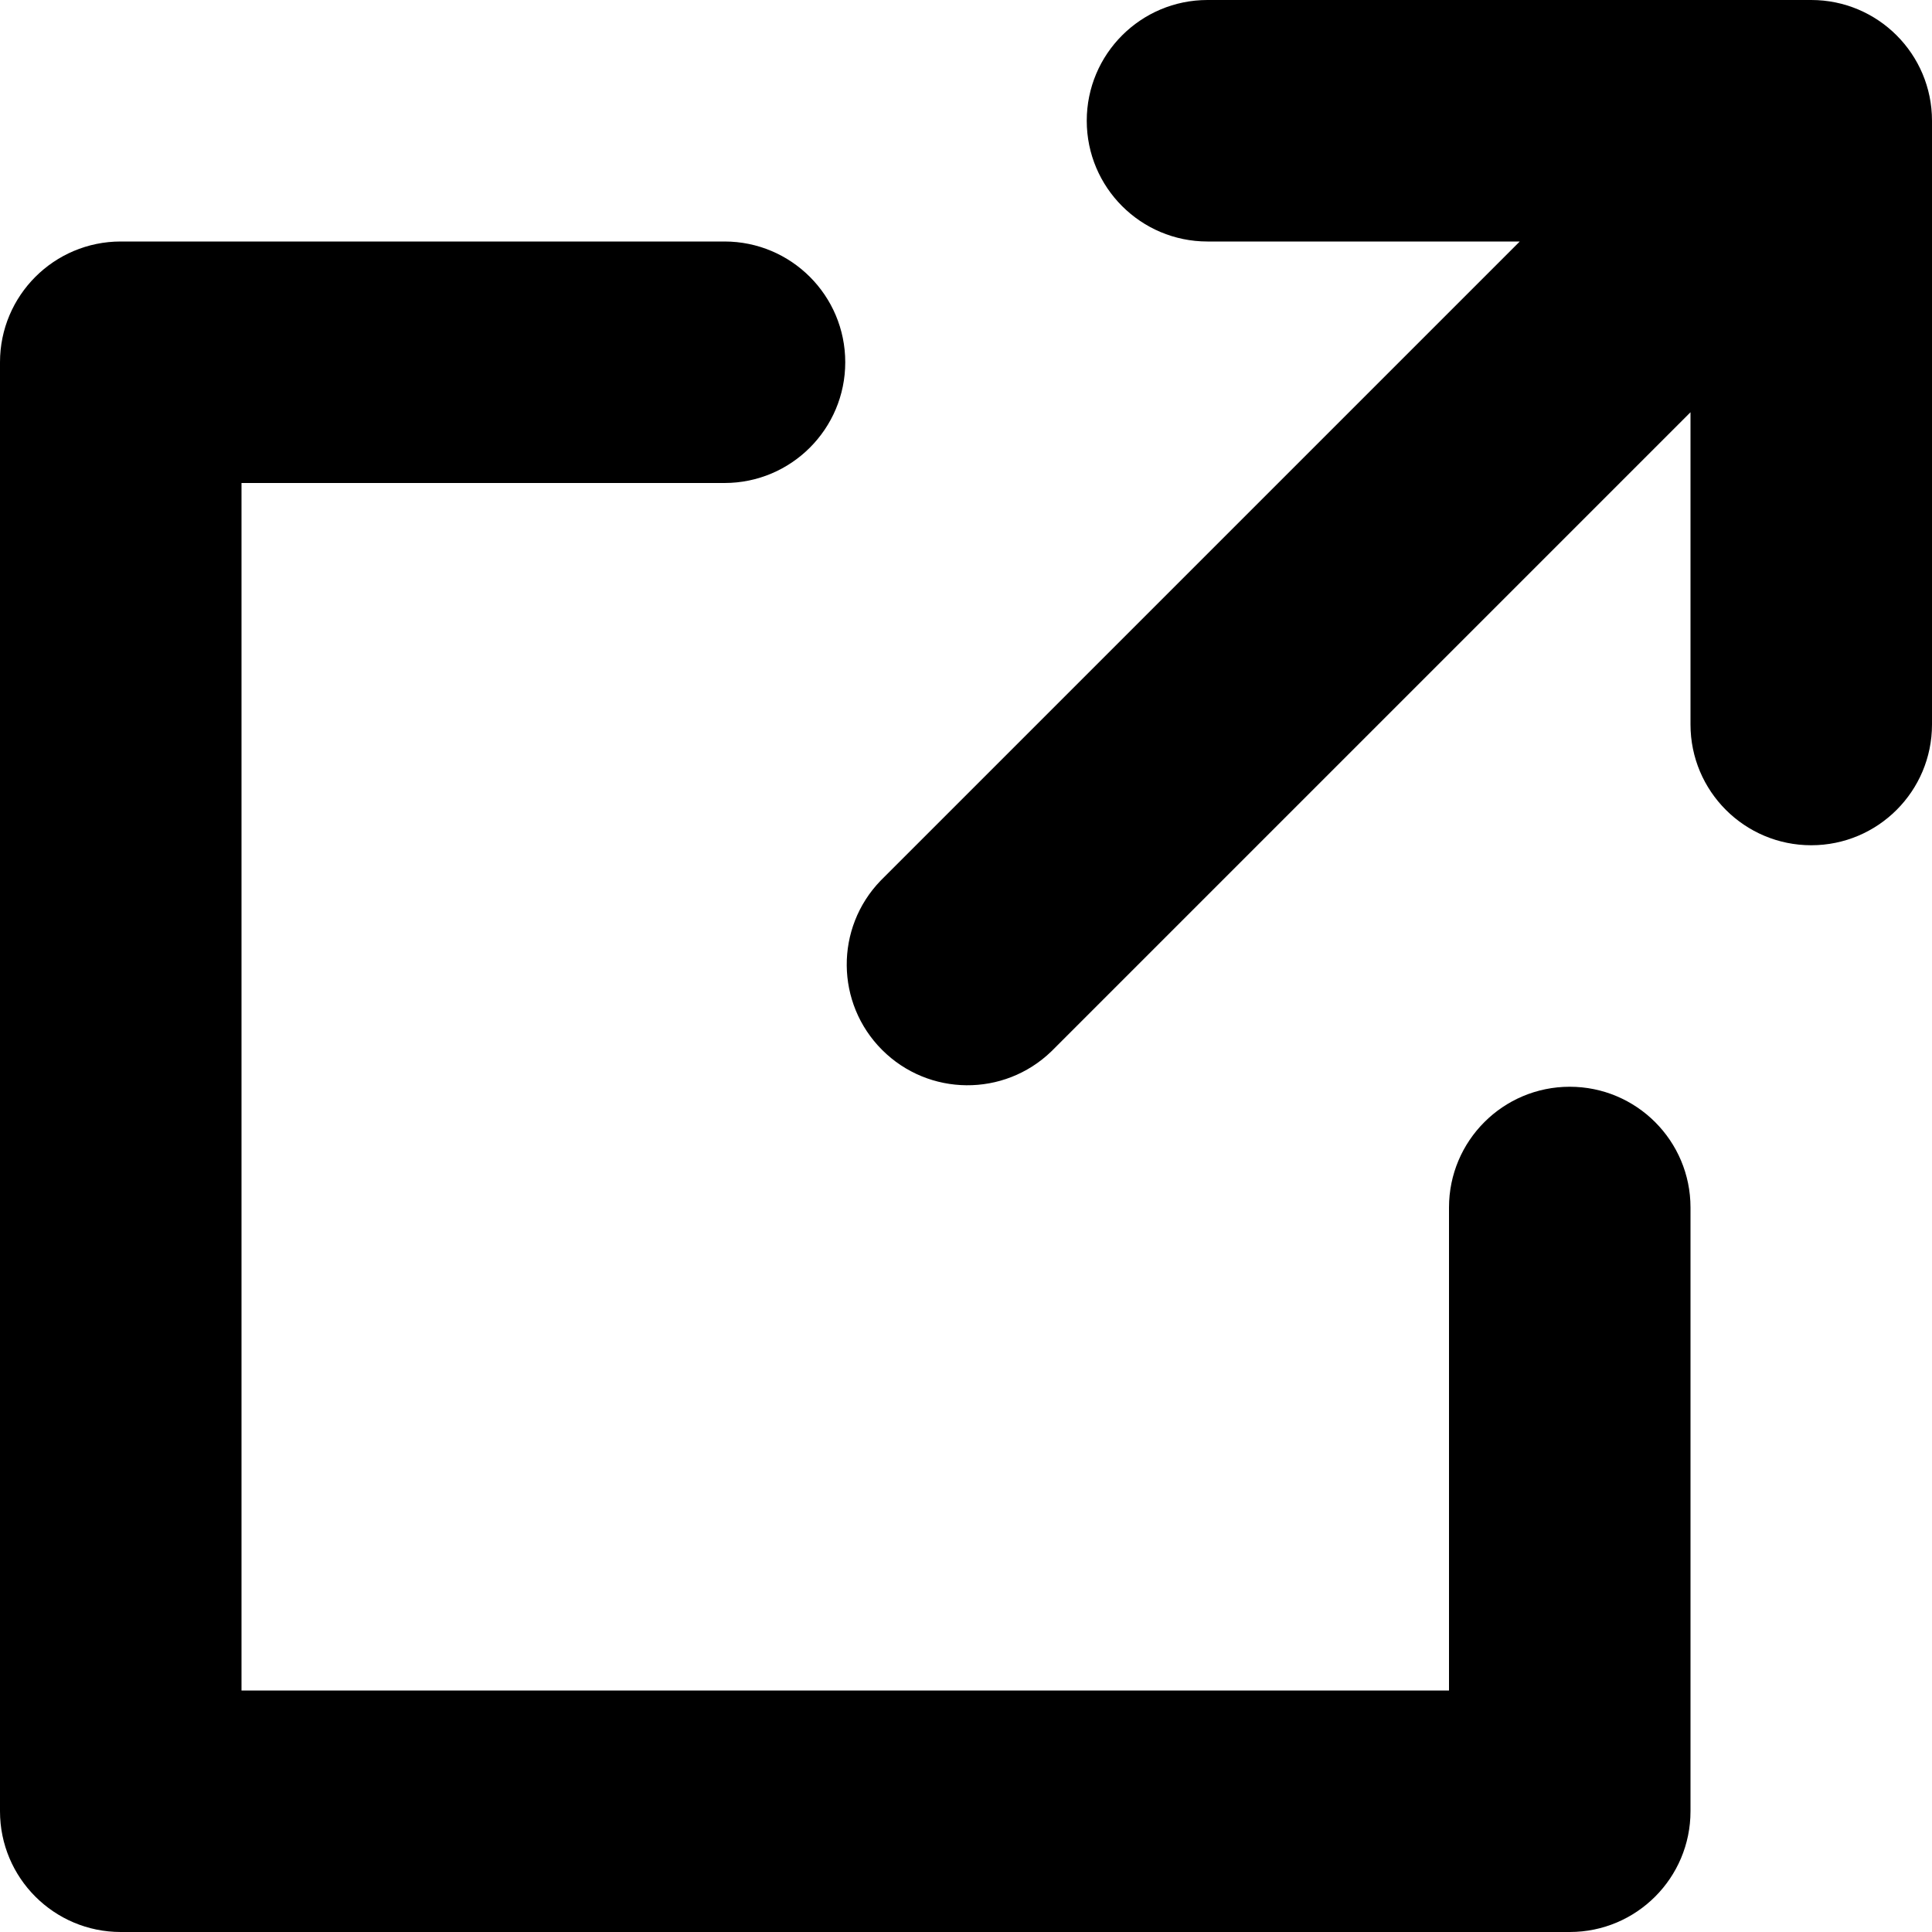
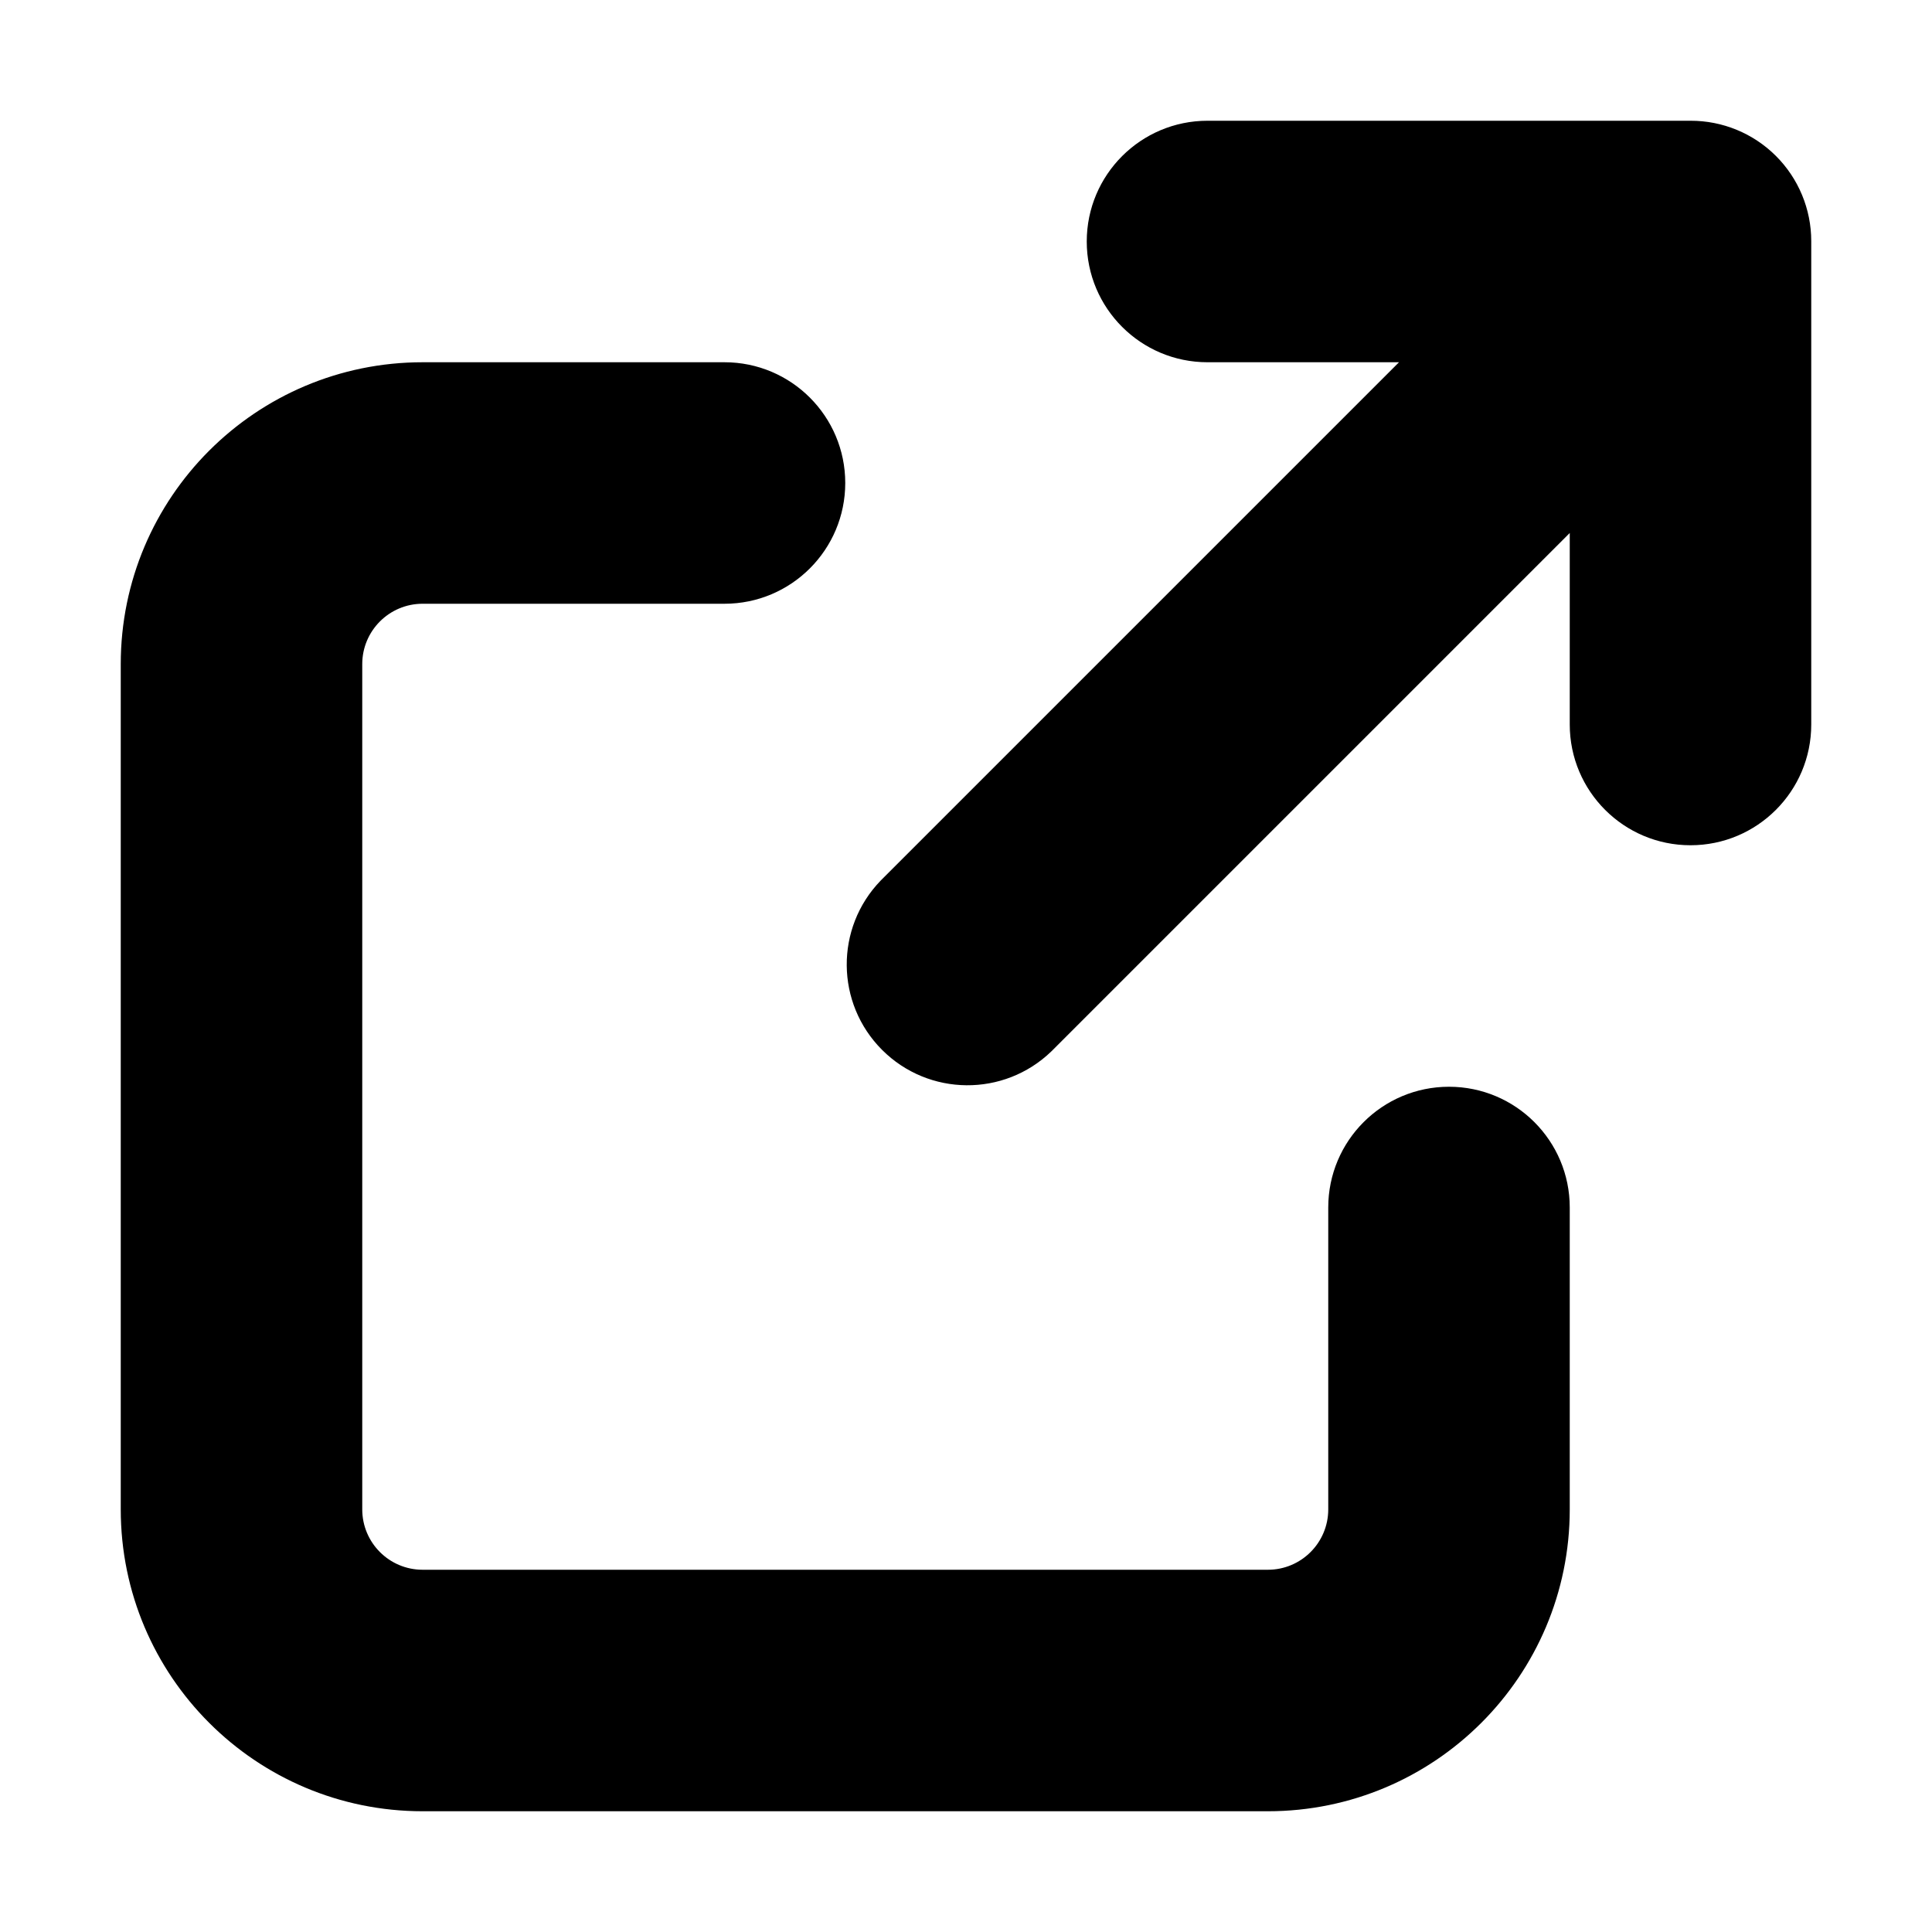
<svg xmlns="http://www.w3.org/2000/svg" viewBox="0 0 16 16">
-   <path fill-rule="evenodd" d="M10 2a1 1 0 1 1 0-2h5a1 1 0 0 1 1 1v5a1 1 0 1 1-2 0V3.414L8.707 8.707a1 1 0 0 1-1.414-1.414L12.586 2H10ZM0 3a1 1 0 0 1 1-1h5a1 1 0 0 1 0 2H2v10h10v-4a1 1 0 1 1 2 0v5a1 1 0 0 1-1 1H1a1 1 0 0 1-1-1V3Z" clip-rule="evenodd" />
+   <path fill-rule="evenodd" clip-rule="evenodd" d="M11.586 3 7.293 7.293a1 1 0 0 0 1.414 1.414L13 4.414V6a1 1 0 1 0 2 0V1.997A.997.997 0 0 0 14 1h-4a1 1 0 1 0 0 2h1.586ZM1 5.5A2.5 2.5 0 0 1 3.5 3H6a1 1 0 0 1 0 2H3.5a.5.5 0 0 0-.5.5v7a.5.5 0 0 0 .5.5h7a.5.5 0 0 0 .5-.5V10a1 1 0 1 1 2 0v2.5a2.5 2.5 0 0 1-2.5 2.5h-7A2.5 2.5 0 0 1 1 12.5v-7Z" />
</svg>
